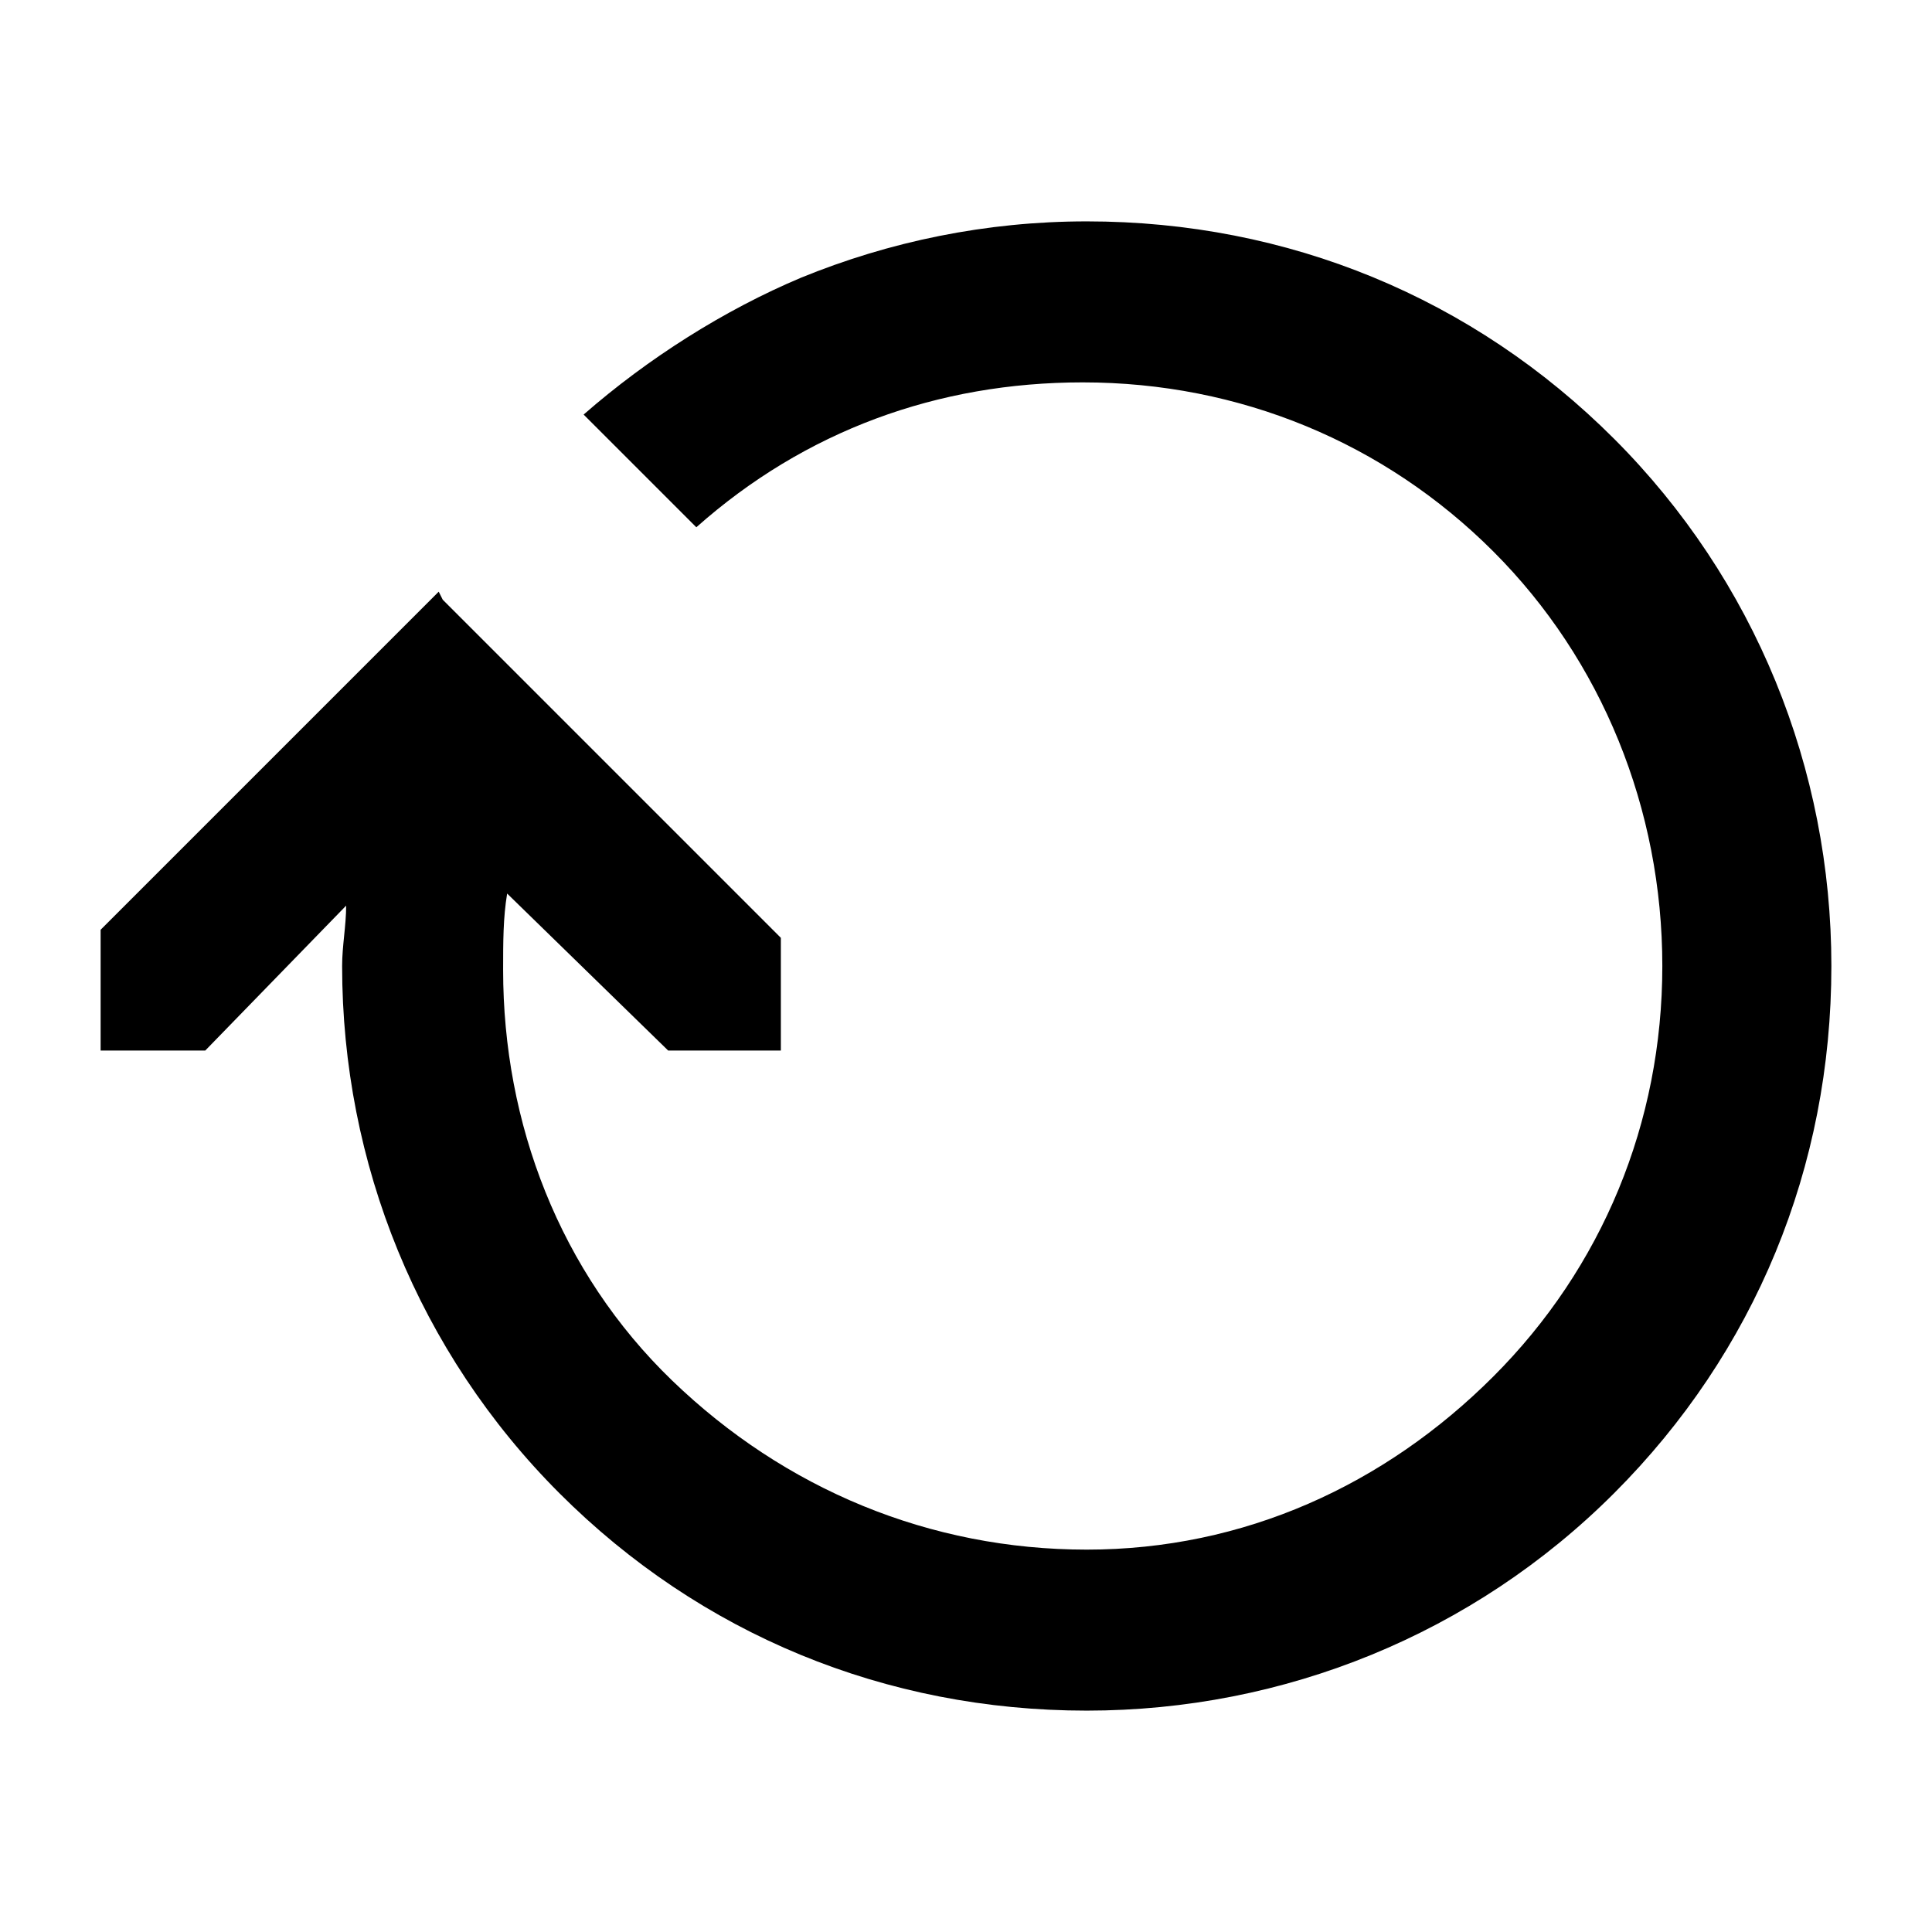
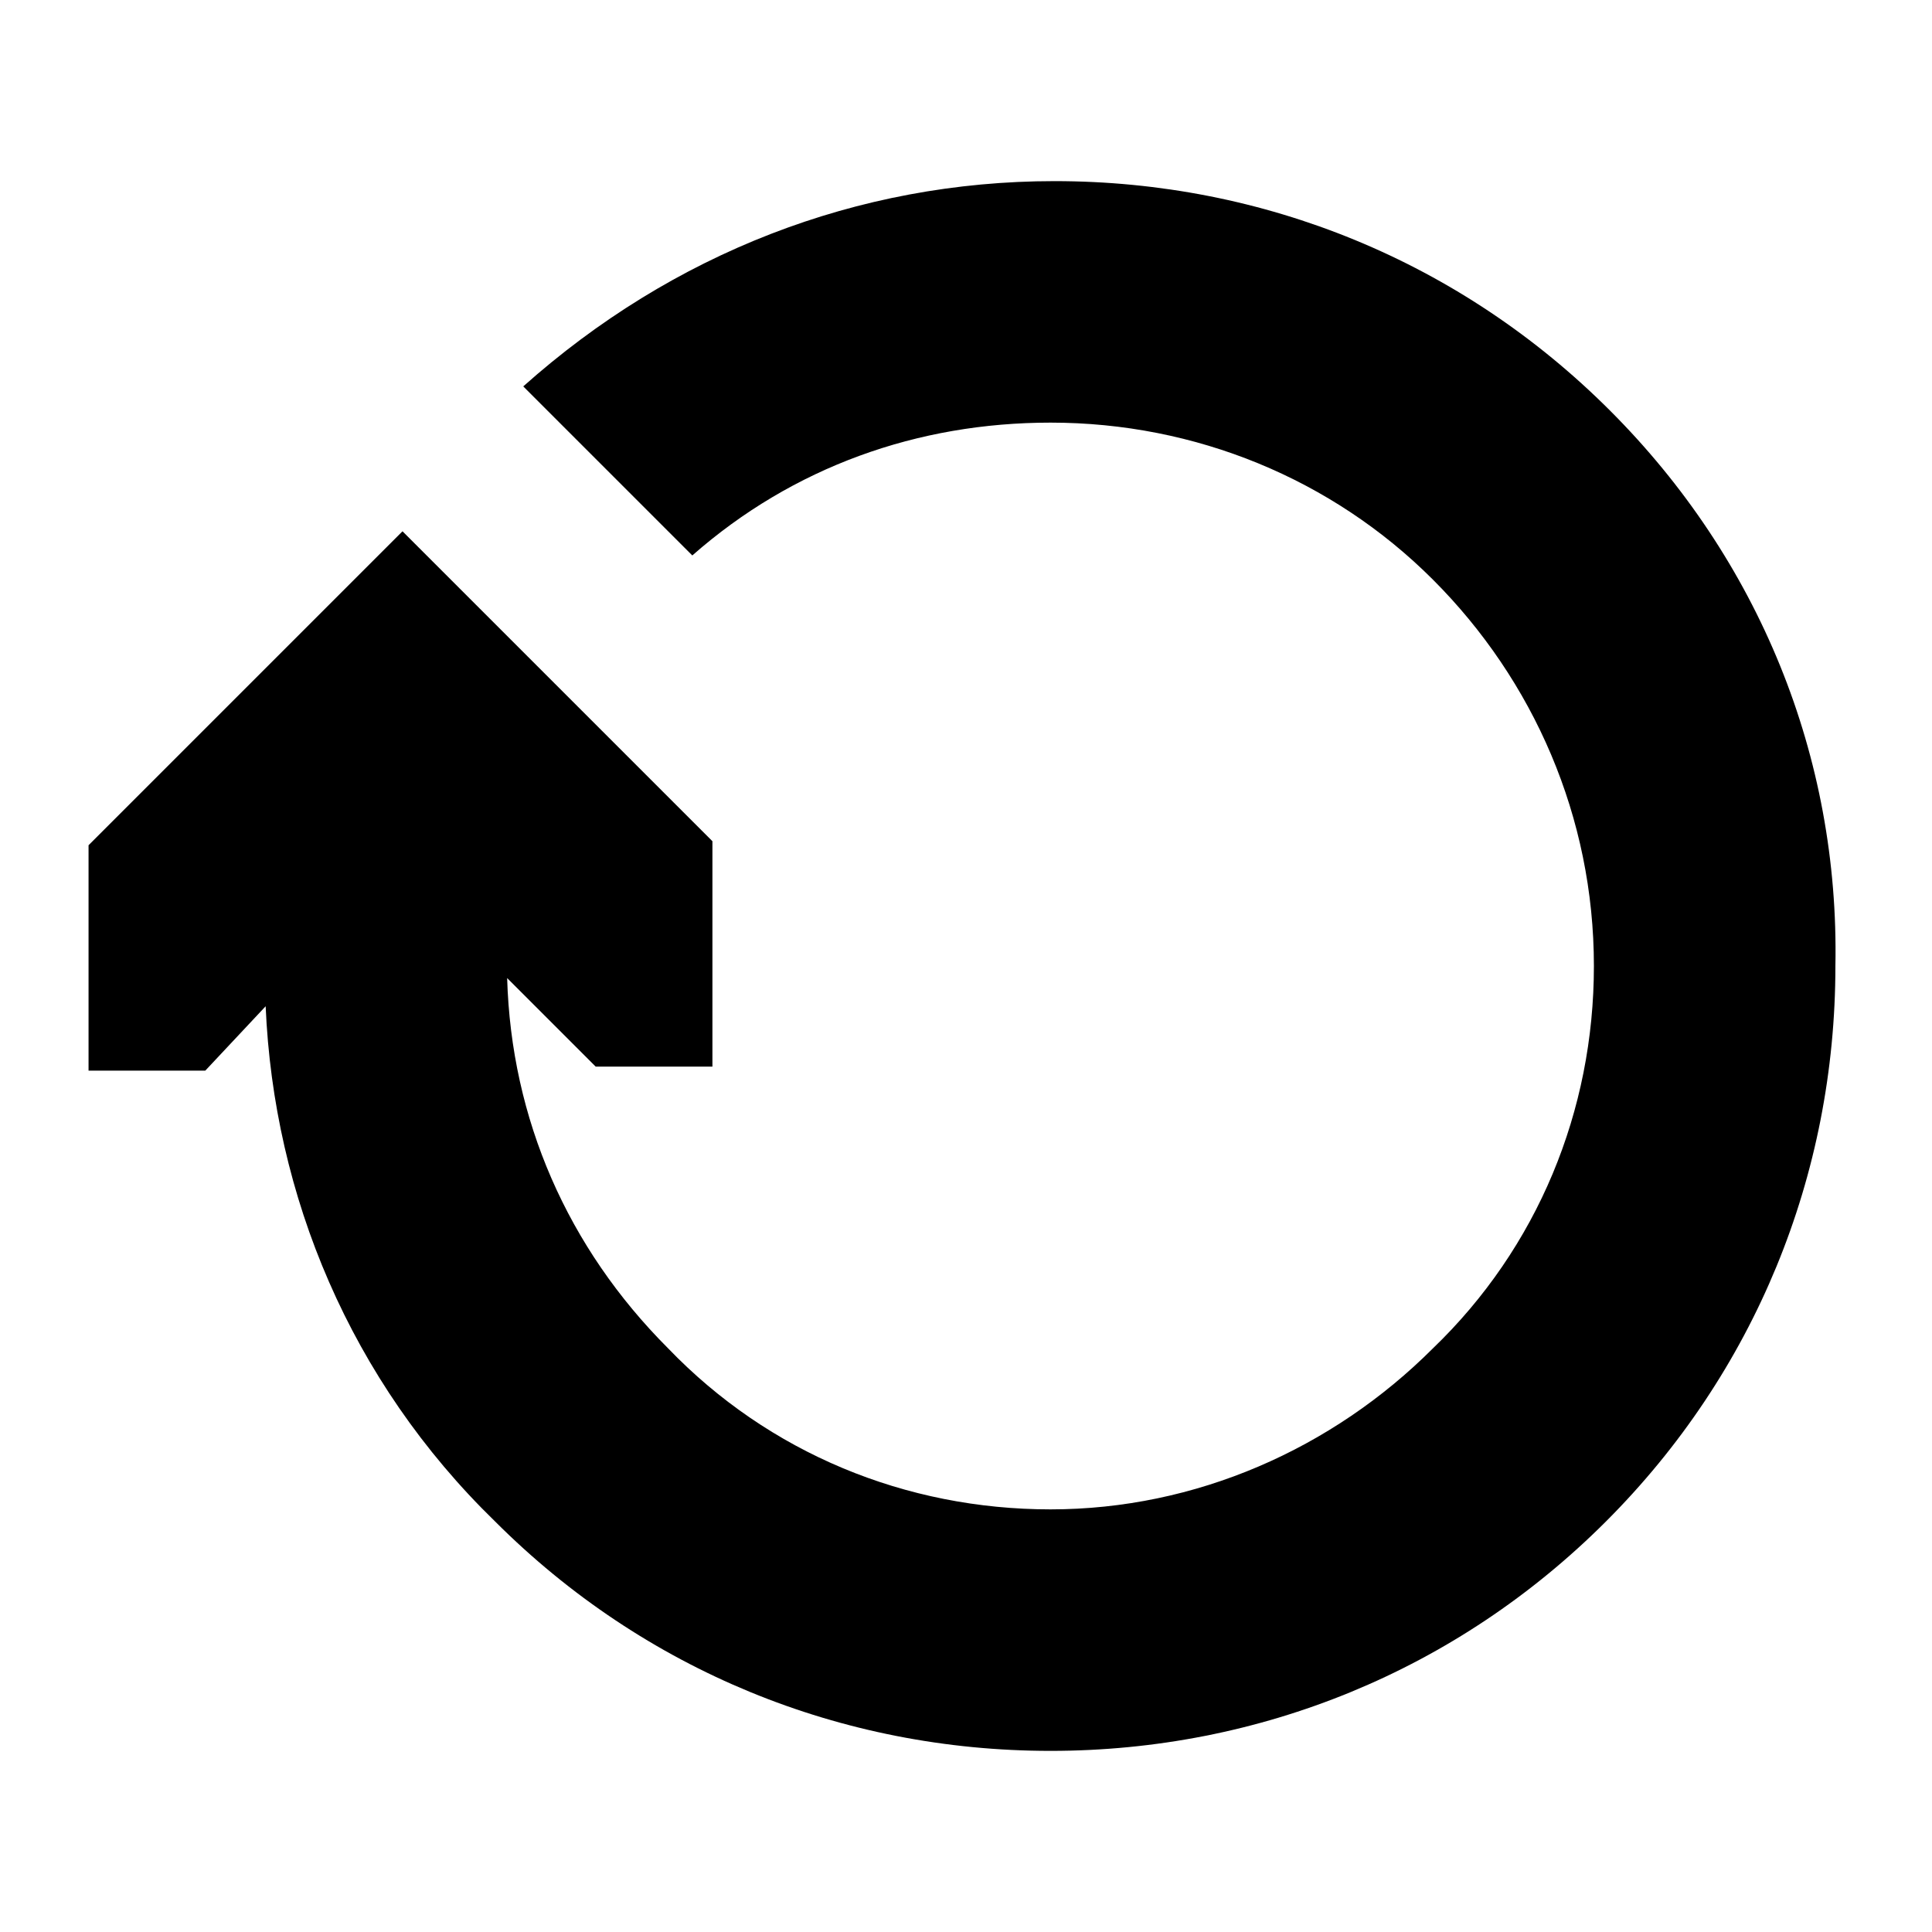
- <svg xmlns="http://www.w3.org/2000/svg" version="1.1" id="Layer_1" x="0px" y="0px" width="{{SIZE}}" height="{{SIZE}}" viewBox="0 0 48 48" style="enable-background:new 0 0 48 48;" xml:space="preserve">
-   <path id="XMLID_2873_" style="{{STYLE}}" d="M40.1,10.9C36.6,7.4,32,5.5,27,5.5c-2.5,0-4.9,0.5-7.1,1.4c-1.9,0.8-3.8,2-5.4,3.4l2.8,2.8  c2.7-2.4,6-3.6,9.6-3.6c3.9,0,7.5,1.5,10.2,4.2c2.7,2.7,4.2,6.4,4.2,10.3s-1.5,7.5-4.2,10.2c-2.7,2.7-6.2,4.3-10.1,4.3  s-7.5-1.5-10.3-4.2s-4.2-6.4-4.2-10.2c0-0.7,0-1.3,0.1-1.9l4,3.9h2.8v-2.8L11,14.9l-0.1-0.2l-8.4,8.4v3l0,0h2.6l3.5-3.6  c0,0.5-0.1,1-0.1,1.5c0,4.9,1.9,9.6,5.4,13.1S22,42.5,27,42.5c4.9,0,9.6-1.9,13.1-5.4S45.5,29,45.5,24  C45.5,19.1,43.6,14.4,40.1,10.9z" />
+ <svg xmlns="http://www.w3.org/2000/svg" version="1.1" id="Layer_1" x="0px" y="0px" width="{{SIZE}}" height="{{SIZE}}" viewBox="-371 589 48 48" style="enable-background:new -371 589 48 48;" xml:space="preserve">
+   <path id="XMLID_21960_" style="{{STYLE}}" d="M-331,599.2c-3.7-3.7-8.6-5.7-13.8-5.7c-4.9,0-9.5,1.8-13.2,5.1l4.2,4.2c2.5-2.2,5.6-3.3,8.9-3.3  c3.6,0,7,1.4,9.5,3.9s4,5.9,4,9.6c0,3.6-1.4,7-4,9.5c-2.5,2.5-5.9,4-9.5,4c-3.6,0-7-1.4-9.5-4c-2.5-2.5-3.9-5.7-4-9.2l2.2,2.2v0h2.9  v-5.6l-7.7-7.7l-7.8,7.8v5.6h2.9v0l1.5-1.6c0.2,4.7,2.1,9.3,5.7,12.8c3.7,3.7,8.6,5.7,13.8,5.7s10.1-2,13.8-5.7  c3.7-3.7,5.7-8.6,5.7-13.8C-325.3,607.8-327.3,602.9-331,599.2z" />
</svg>
